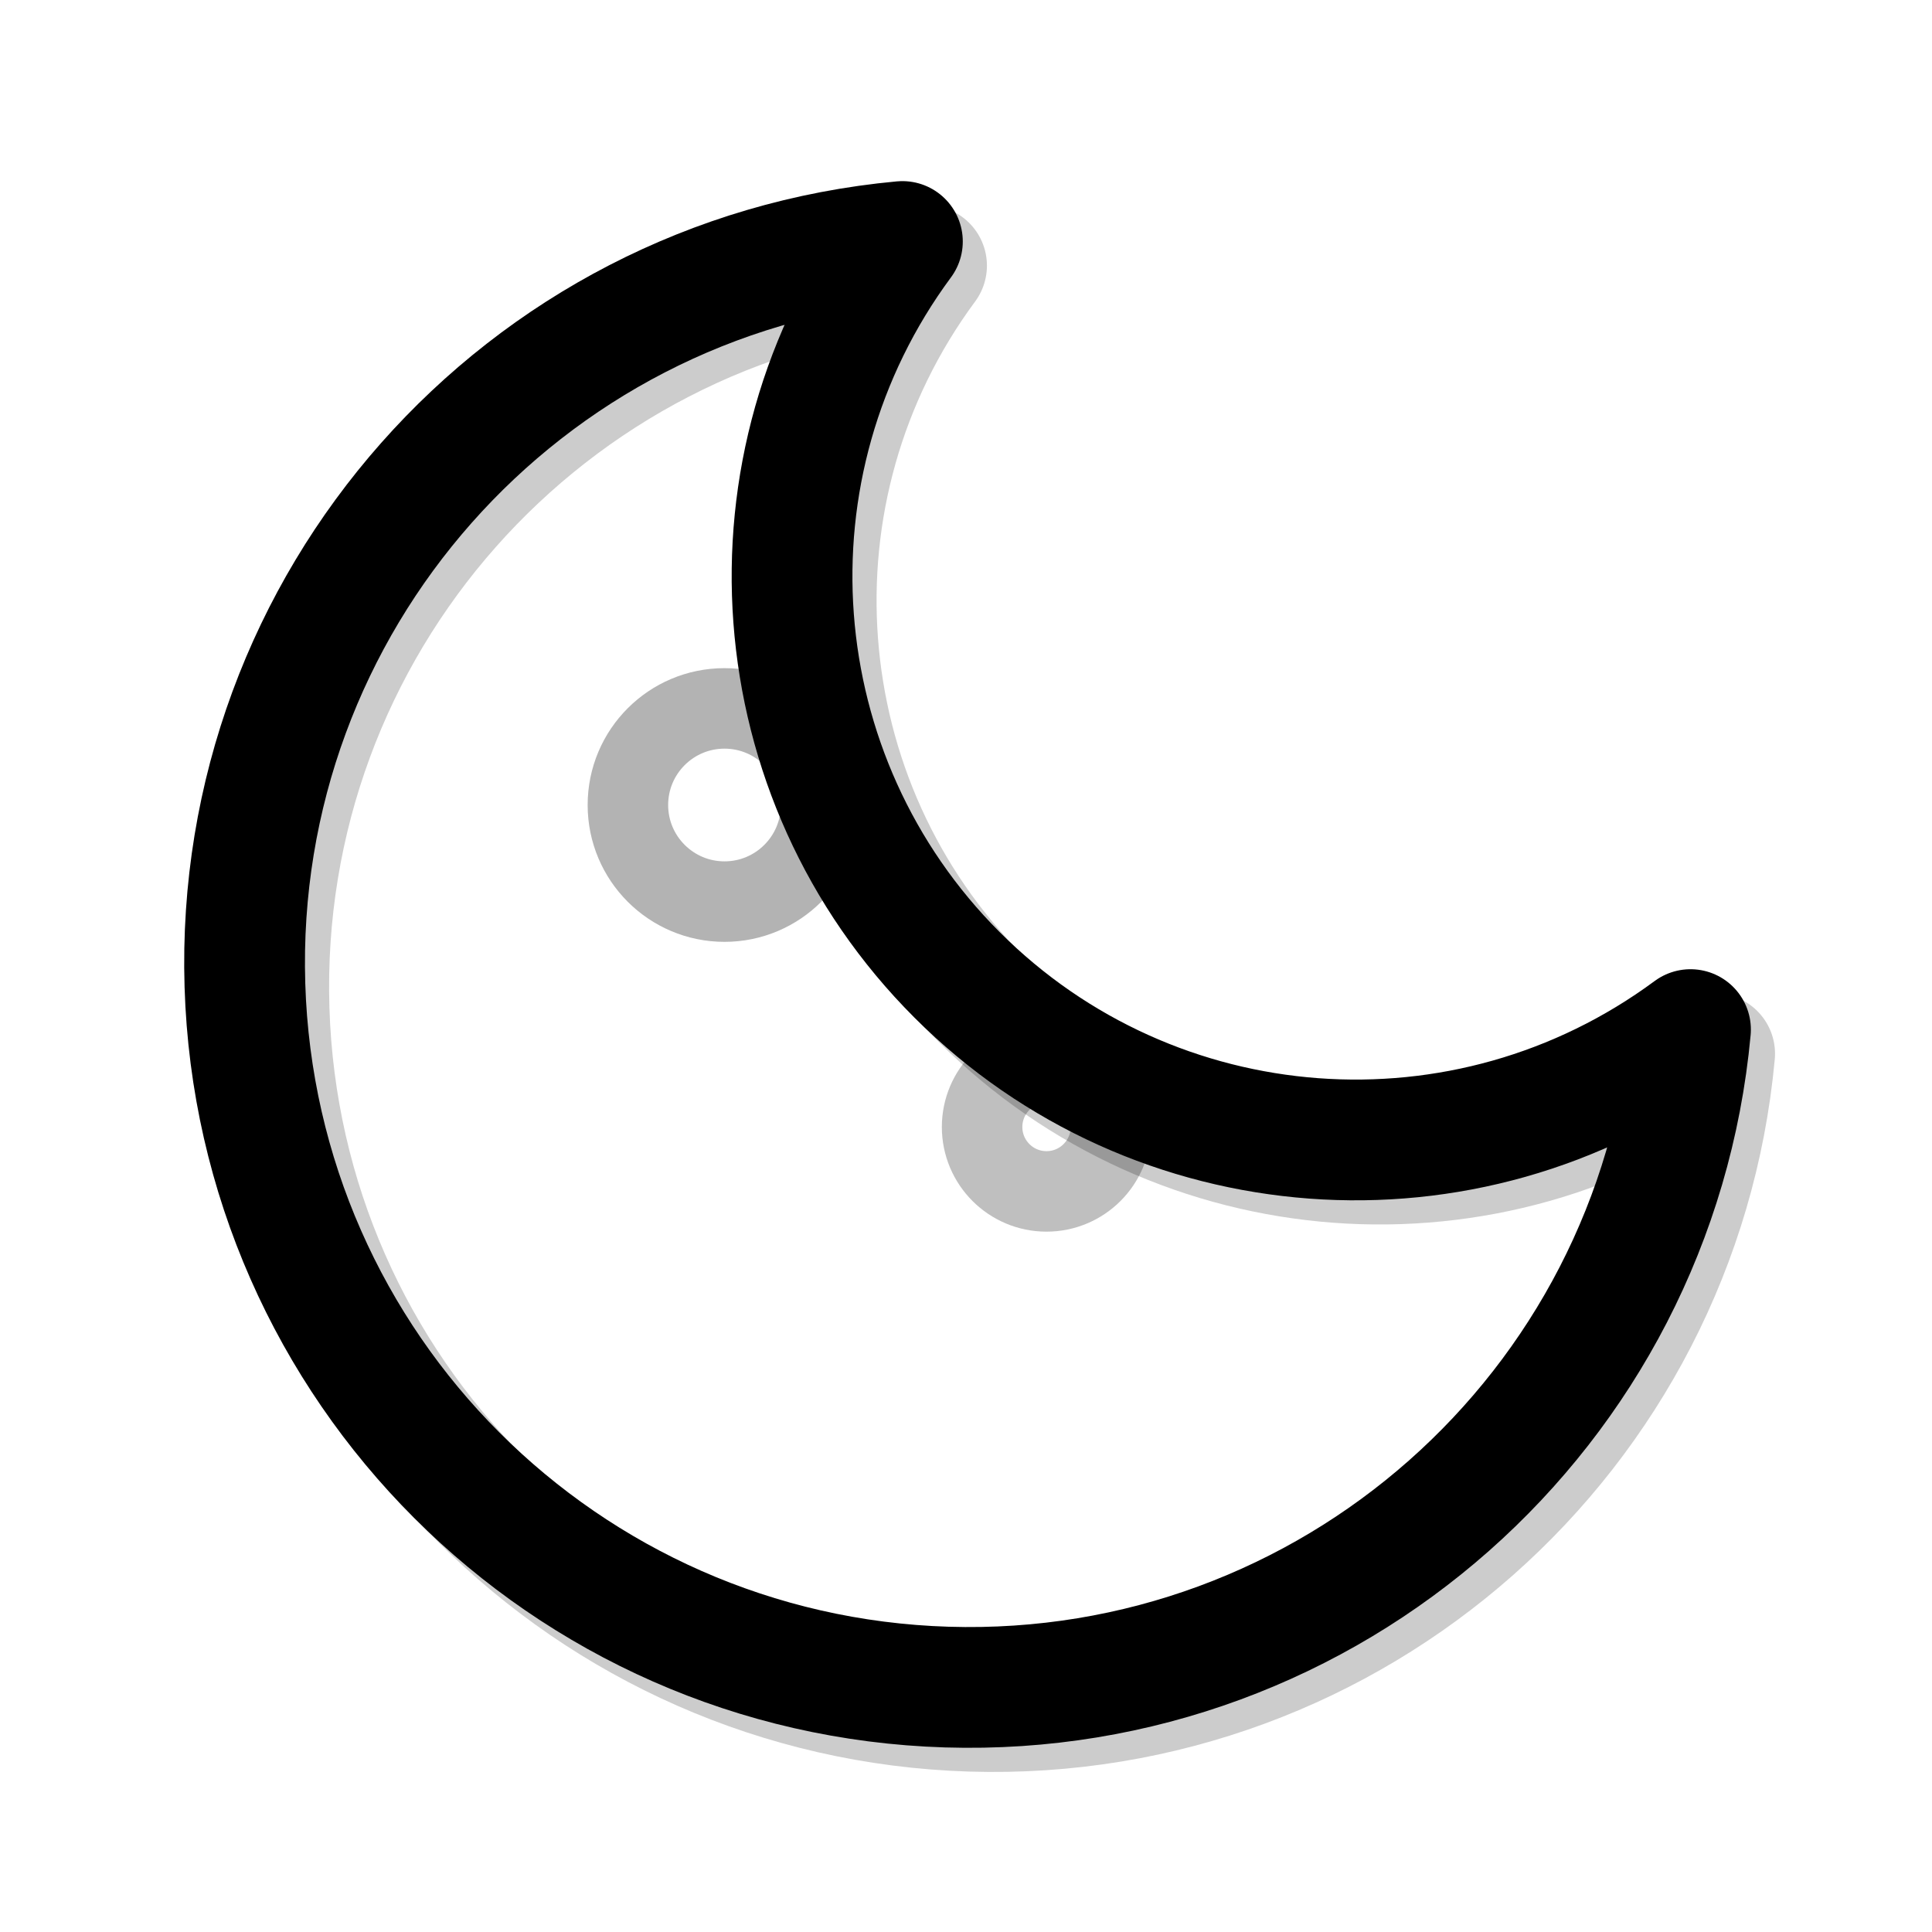
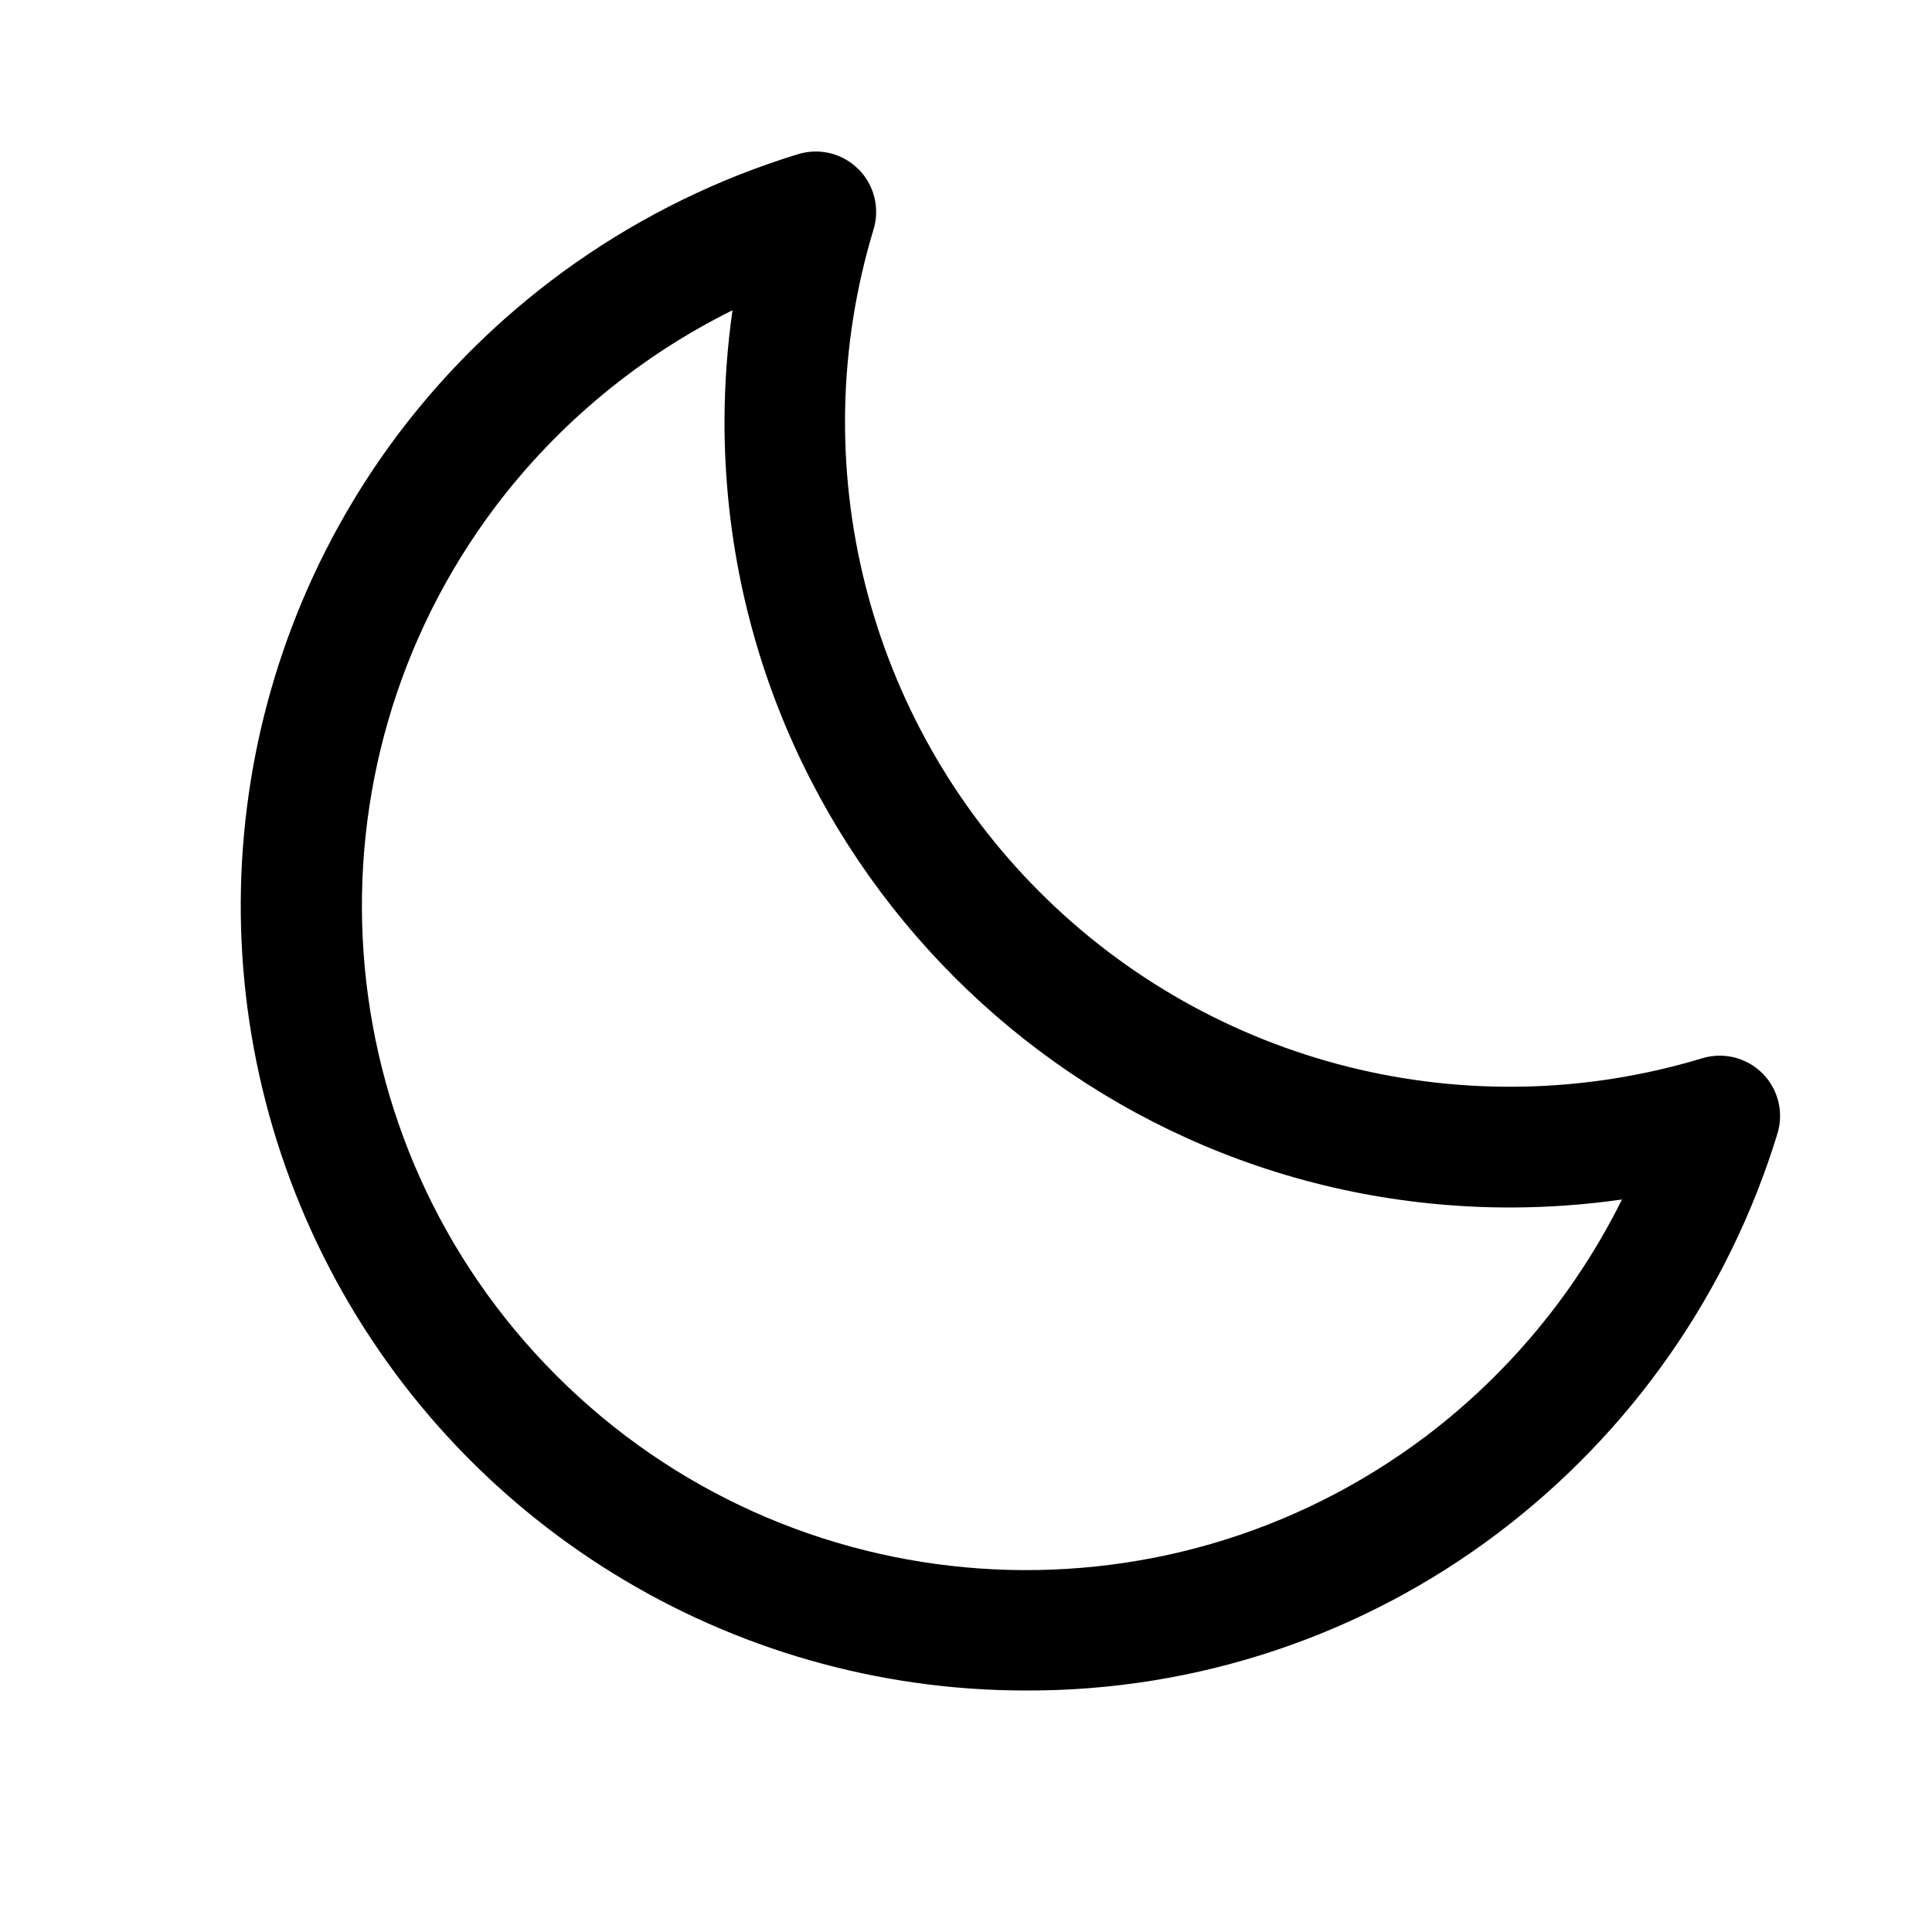
- <svg xmlns="http://www.w3.org/2000/svg" width="24" height="24" viewBox="0 0 24 24" fill="none">
-   <path d="M21 12.79 A9 9 0 1 1 11.21 3 A7 7 0 0 0 21 12.79 Z" stroke="currentColor" stroke-width="1.5" stroke-linecap="round" stroke-linejoin="round" opacity="0.2" transform="translate(0.3, 0.3)" />
-   <path d="M21 12.79 A9 9 0 1 1 11.21 3 A7 7 0 0 0 21 12.79 Z" stroke="currentColor" stroke-width="1.5" stroke-linecap="round" stroke-linejoin="round" />
-   <circle cx="9" cy="10" r="1.2" stroke="currentColor" stroke-width="1" opacity="0.3" />
-   <circle cx="13" cy="14" r="0.8" stroke="currentColor" stroke-width="1" opacity="0.25" />
+ <svg xmlns="http://www.w3.org/2000/svg" viewBox="0 0 256 256" fill="none">
+   <path fill="currentColor" d="M233.54,142.23a8,8,0,0,0-8-2,88.08,88.08,0,0,1-109.8-109.8,8,8,0,0,0-10-10,104.84,104.84,0,0,0-52.91,37A104,104,0,0,0,136,224a103.09,103.09,0,0,0,62.52-20.88,104.84,104.84,0,0,0,37-52.91A8,8,0,0,0,233.54,142.23ZM188.9,190.34A88,88,0,0,1,65.66,67.11a89,89,0,0,1,31.4-26A106,106,0,0,0,96,56,104.11,104.11,0,0,0,200,160a106,106,0,0,0,14.92-1.06A89,89,0,0,1,188.9,190.34Z" />
</svg>
